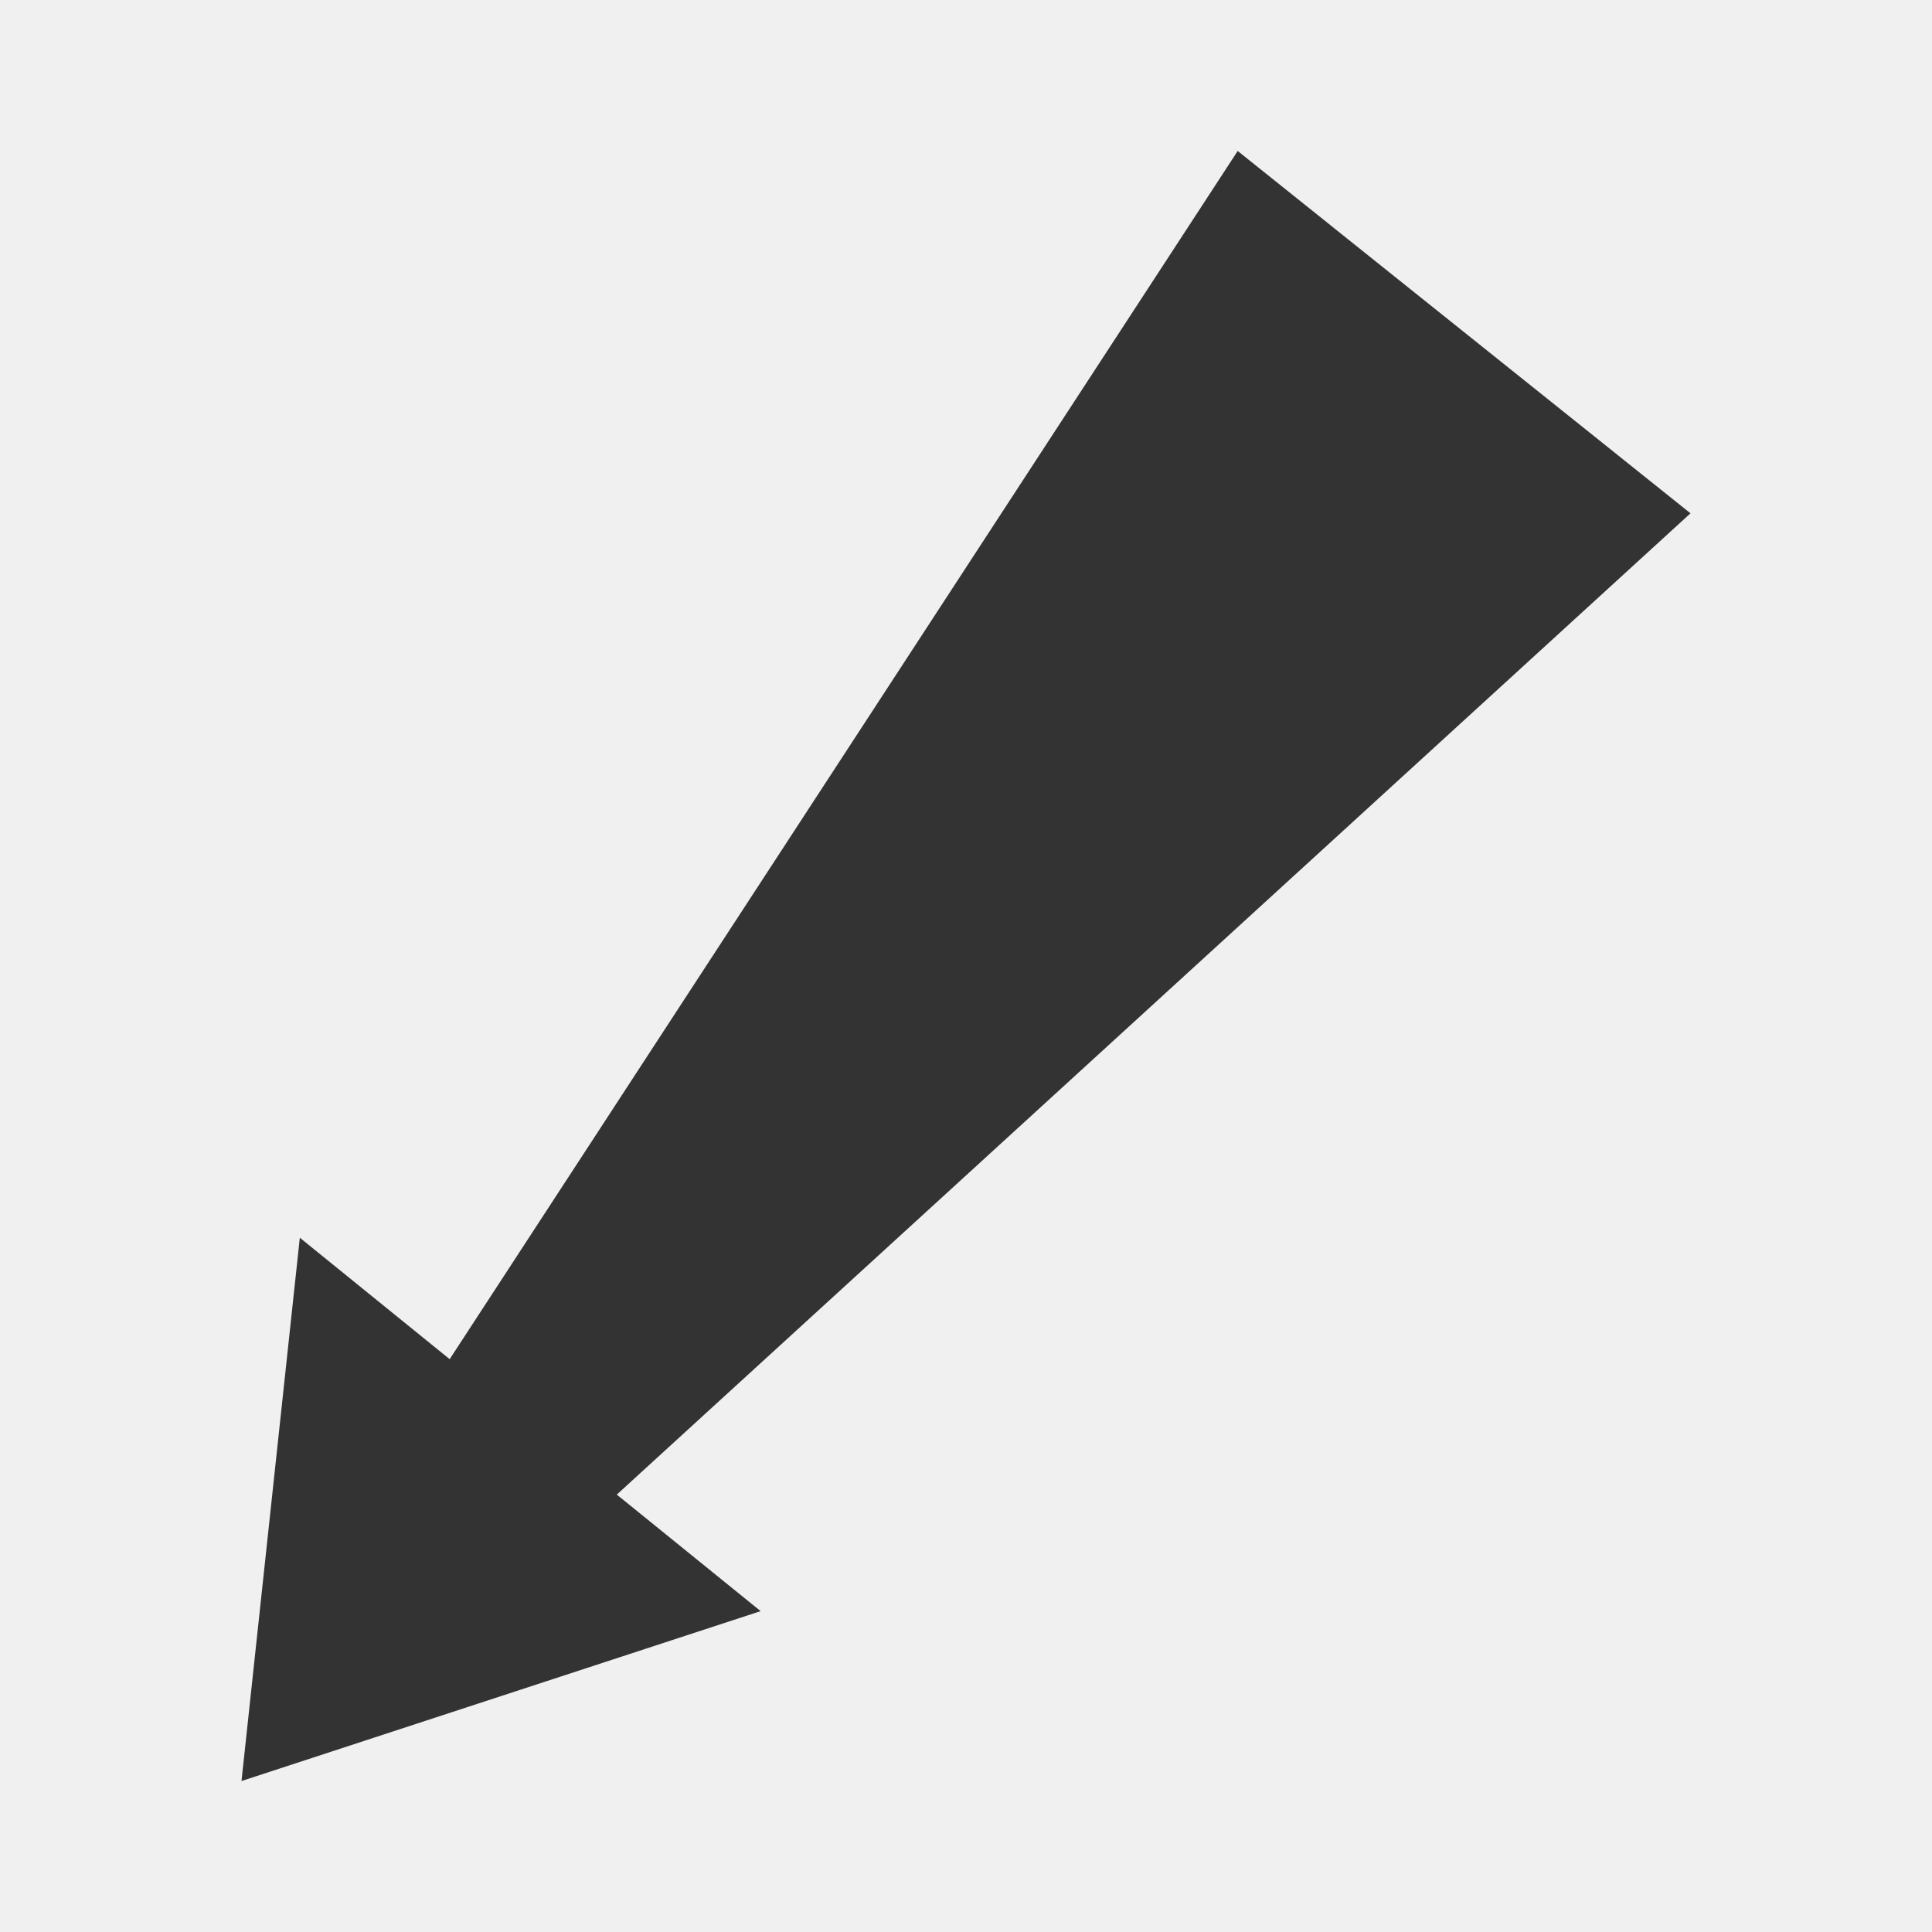
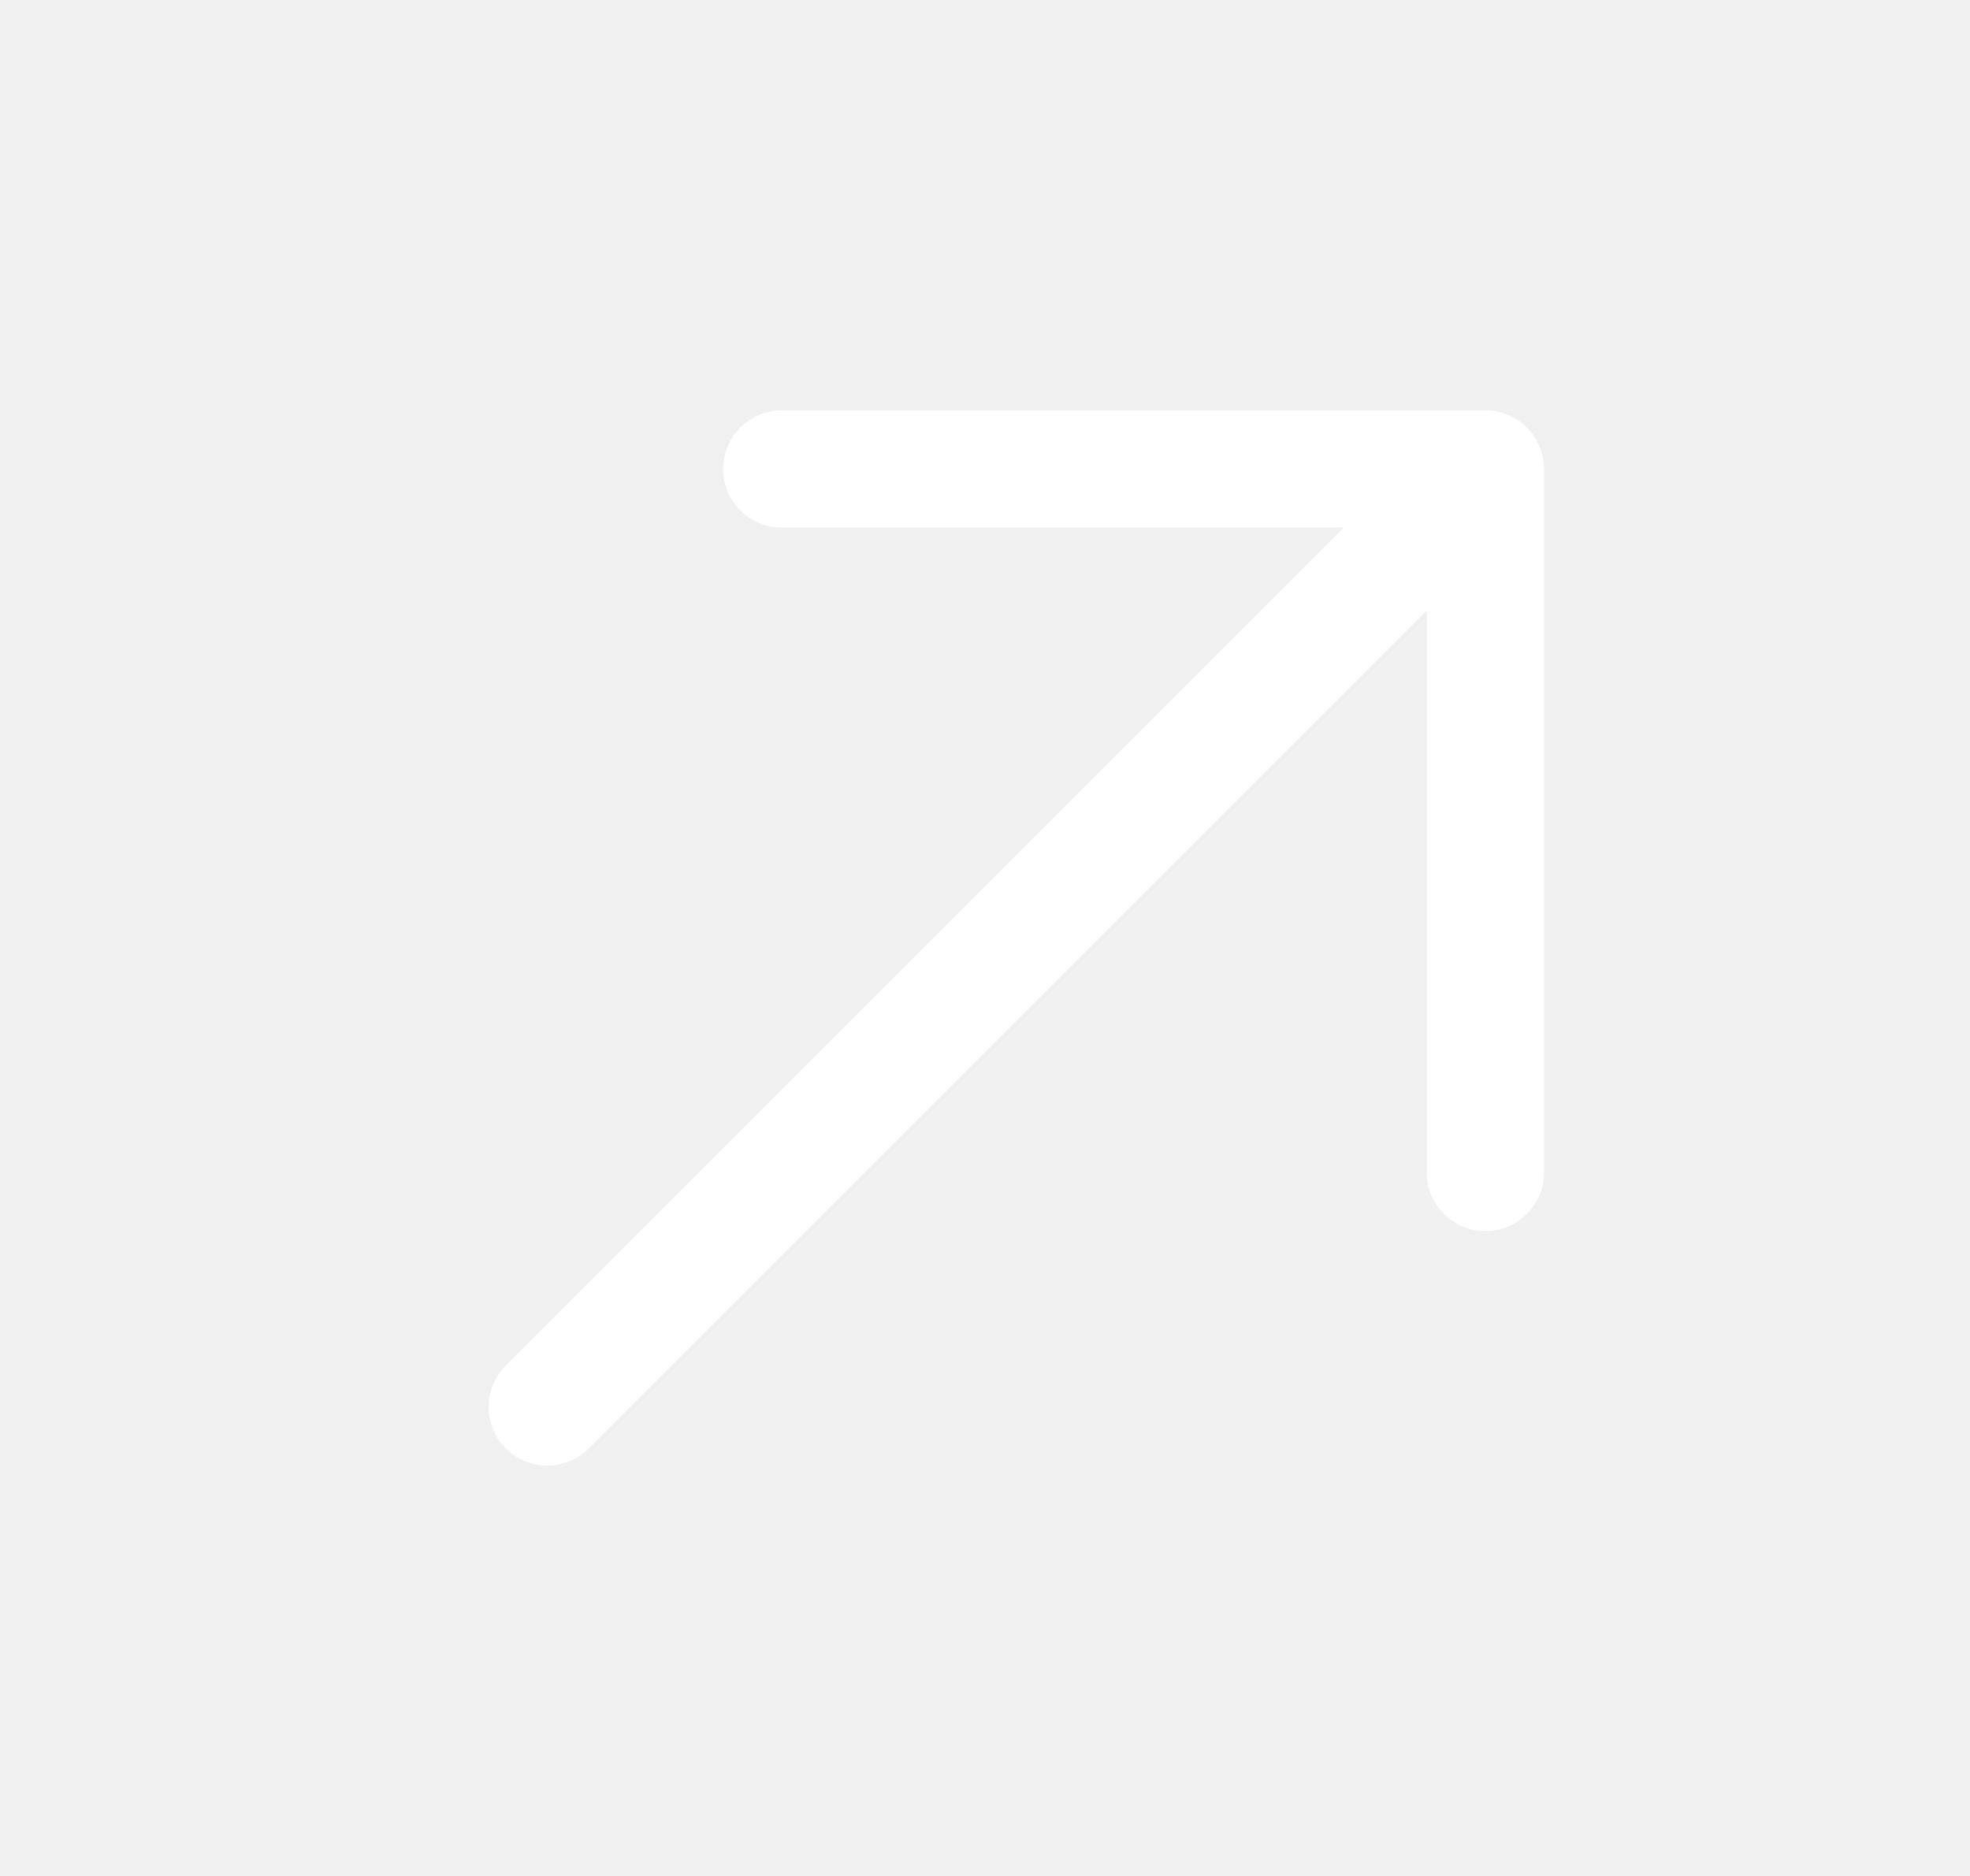
- <svg xmlns="http://www.w3.org/2000/svg" version="1.2" id="Layer_1" x="0px" y="0px" width="48px" height="48px" viewBox="0 0 48 48" enable-background="new 0 0 48 48" xml:space="preserve">
-   <defs>
-     <style type="text/css" id="current-color-scheme">
- * { color: #333; }
- .ColorScheme-Text { color: #333; }
- .ColorScheme-Background { color: #fff; }
- </style>
-   </defs>
-   <polygon style="fill:currentColor" points="42,12.753 30.75,3.751 11.172,33.768 7.449,30.751 6,44.249 18.898,40.028 15.324,37.133 " />
+ <svg xmlns="http://www.w3.org/2000/svg" width="21" height="20" viewBox="0 0 21 20" fill="none">
+   <path fill-rule="evenodd" clip-rule="evenodd" d="M8.334 5.625a.625.625 0 0 1 0-1.25h7.5c.345 0 .625.28.625.625v7.5a.625.625 0 1 1-1.25 0V6.509l-8.933 8.933a.625.625 0 1 1-.884-.884l8.933-8.933z" fill="#fff" />
</svg>
